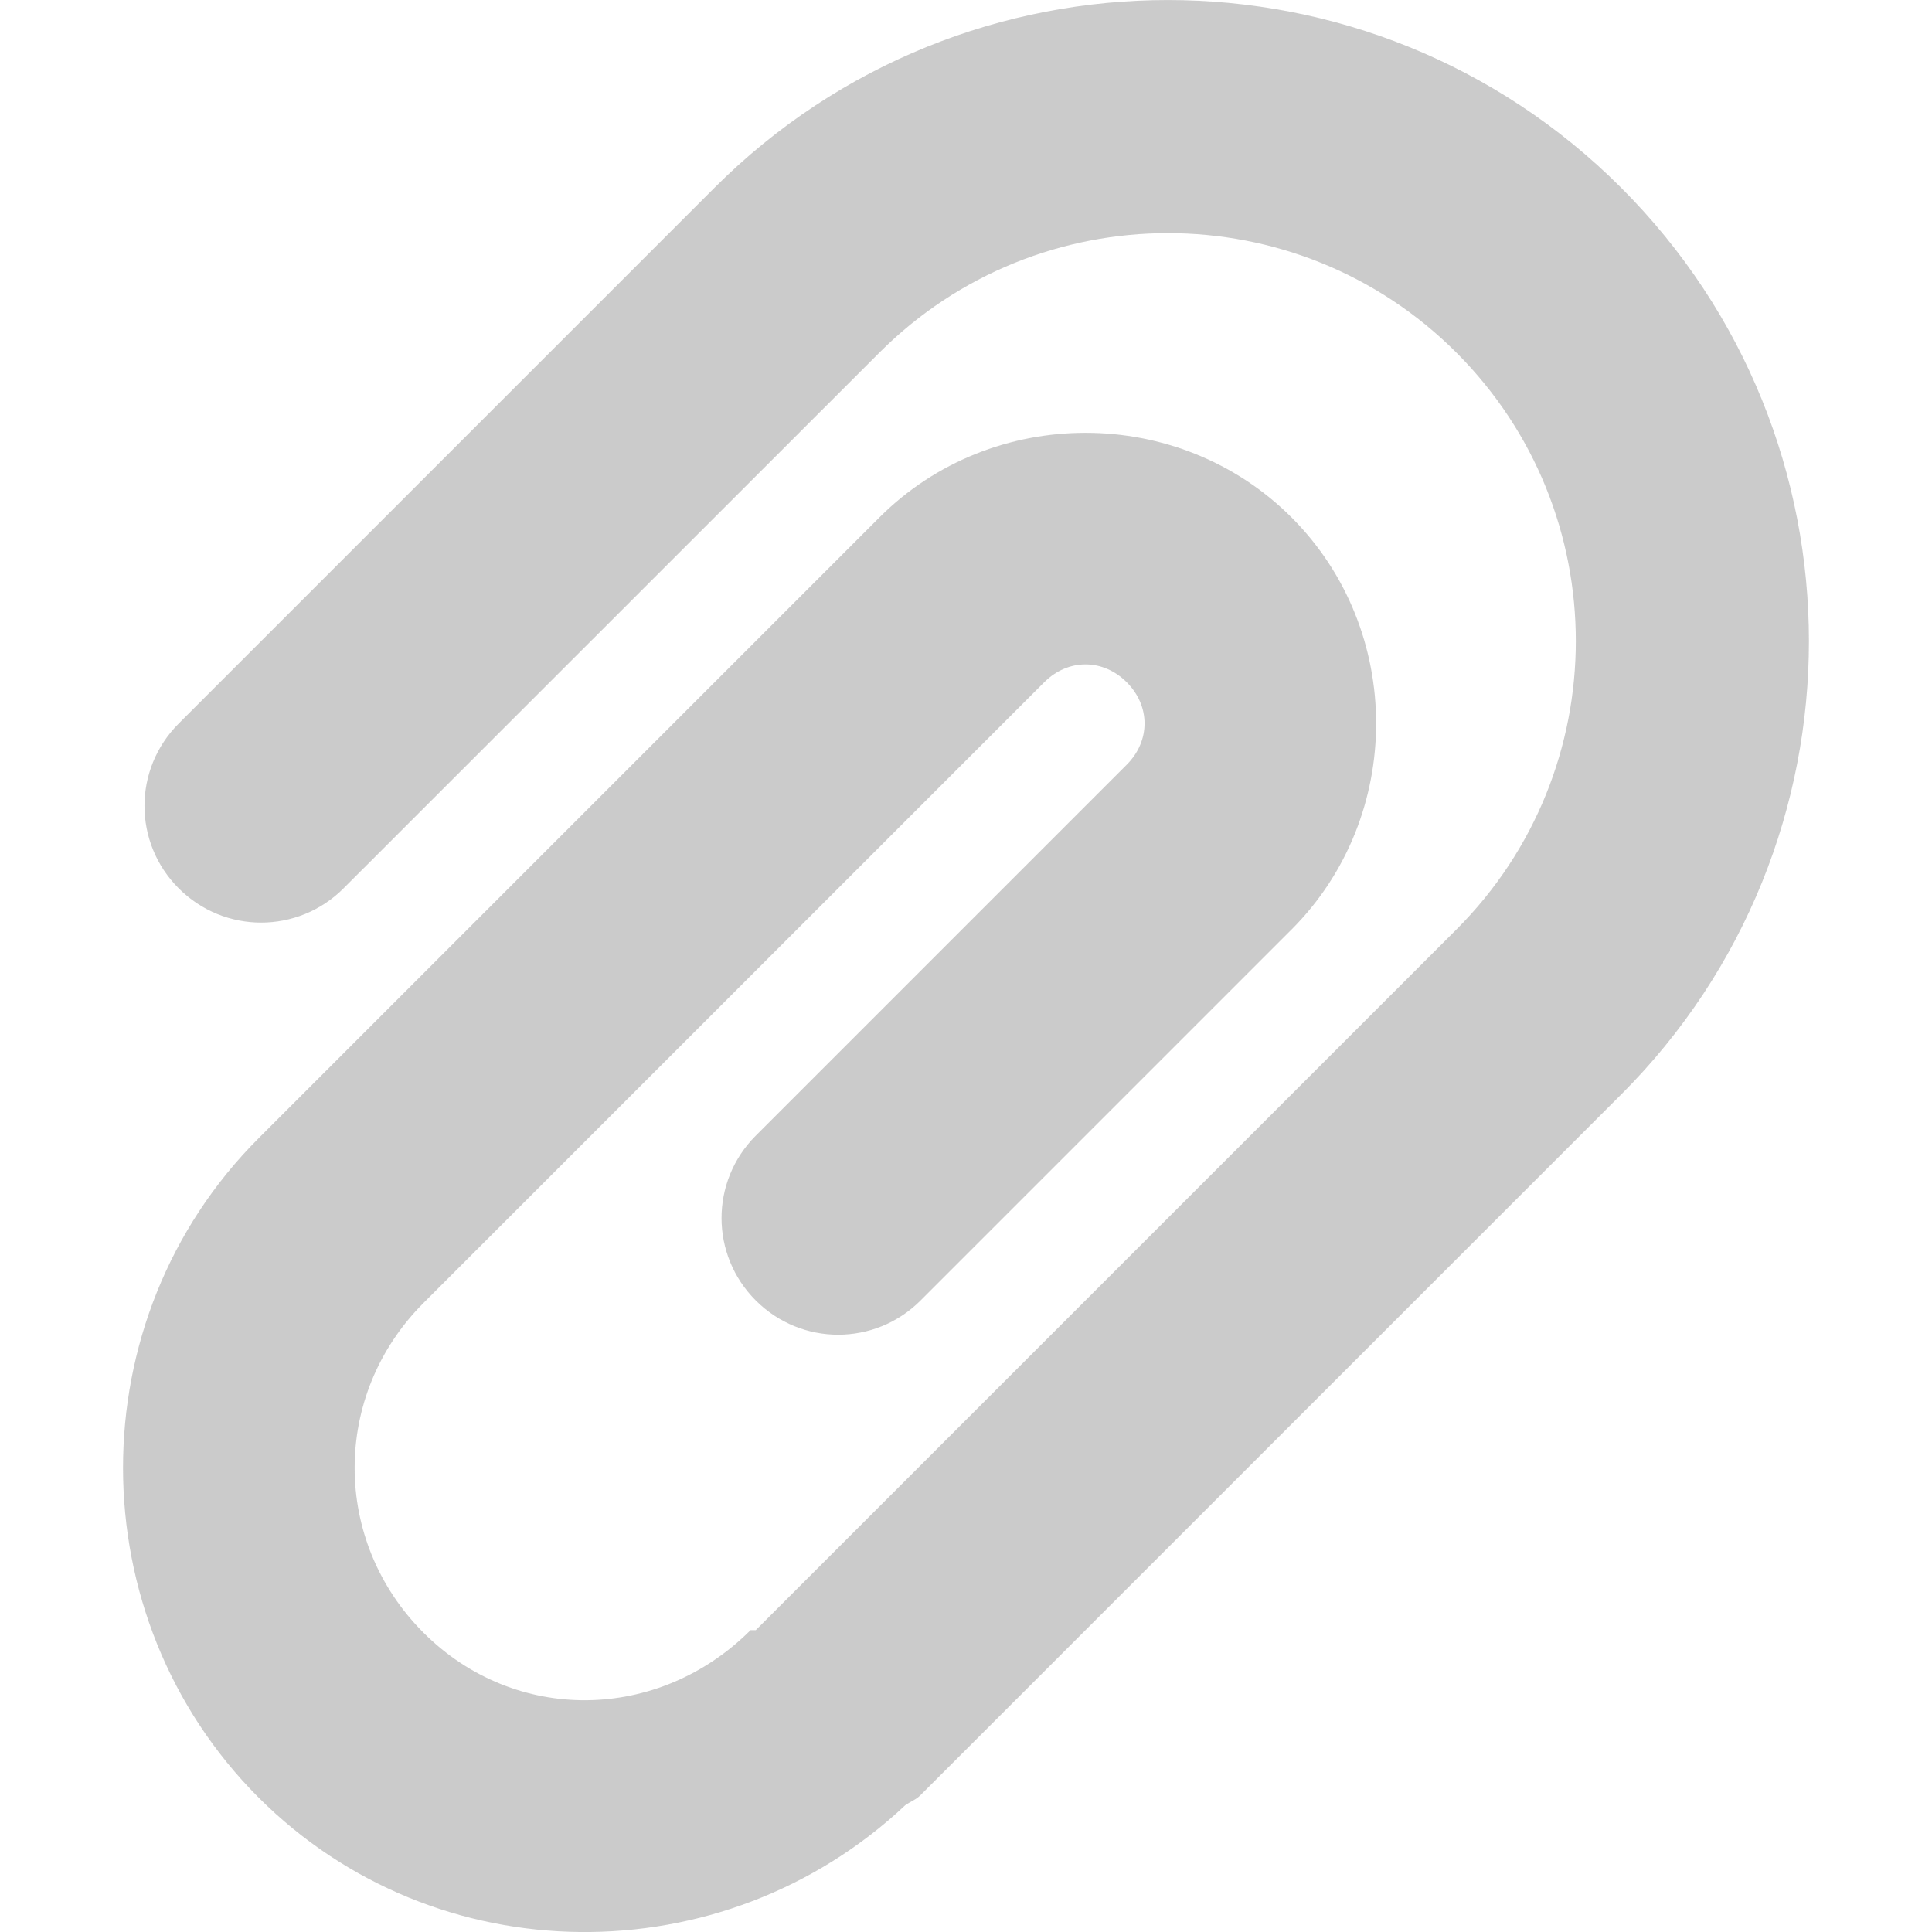
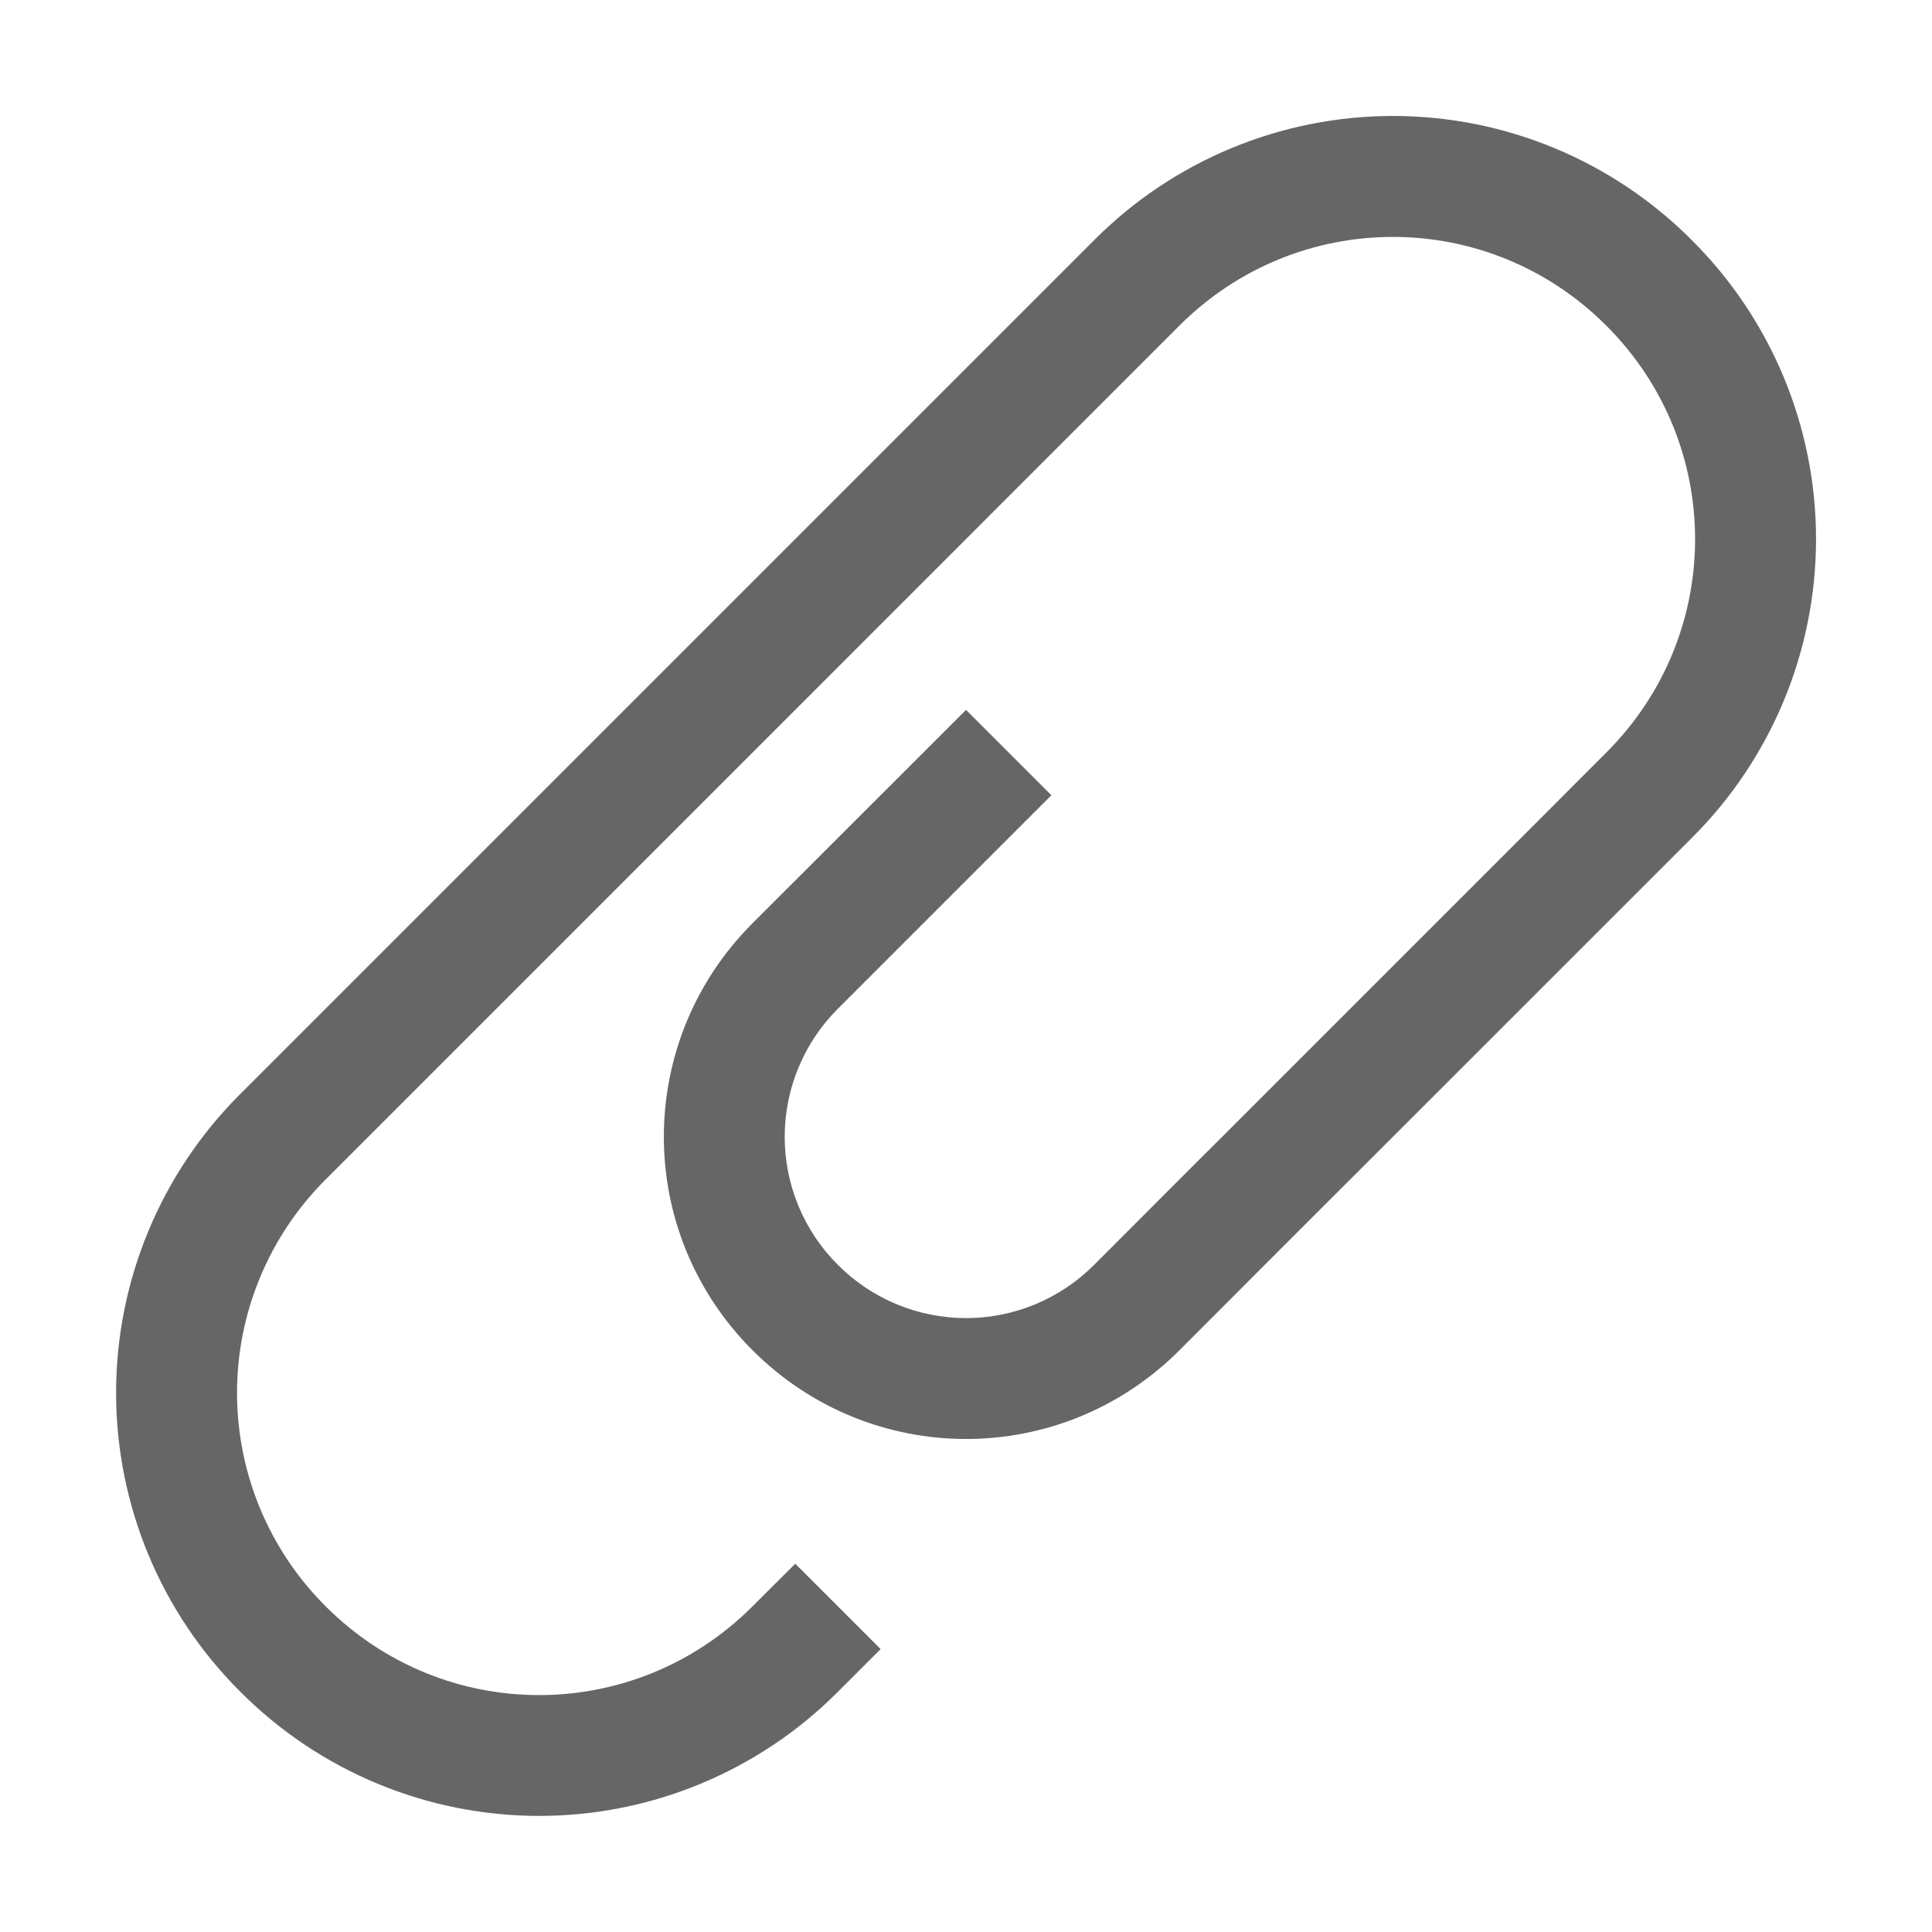
- <svg xmlns="http://www.w3.org/2000/svg" version="1.1" width="16" height="16" id="svg4112">
-   <defs id="defs4114" />
-   <g id="layer1" transform="matrix(-1,0,0,-1,16,16)">
-     <path d="m 2.574,6.936 c -2.073,2.073 -2.073,5.435 0,7.509 2.073,2.073 5.435,2.073 7.509,0 l 4.437,-4.437 c 0.378,-0.378 0.378,-0.987 0,-1.365 -0.378,-0.378 -0.987,-0.378 -1.365,0 L 8.717,13.08 c -1.319,1.319 -3.459,1.319 -4.778,0 -1.319,-1.319 -1.319,-3.459 0,-4.778 L 9.741,2.5 c 0.014,3.167e-4 0.028,3.167e-4 0.043,0 0.761,-0.761 1.95,-0.78 2.709,-0.021 0.759,0.759 0.761,1.969 0,2.73 -1.714,1.714 -5.141,5.141 -5.141,5.141 -0.197,0.197 -0.486,0.197 -0.683,0 -0.197,-0.197 -0.197,-0.486 0,-0.683 l 3.072,-3.072 c 0.378,-0.378 0.378,-0.987 0,-1.365 -0.378,-0.378 -0.987,-0.378 -1.365,0 L 5.304,8.302 c -0.934,0.934 -0.934,2.479 0,3.413 0.934,0.934 2.479,0.934 3.413,0 0,0 3.427,-3.427 5.141,-5.141 1.5,-1.5 1.495,-3.966 0,-5.461 -1.467,-1.467 -3.847,-1.48 -5.354,-0.064 -0.043,0.031 -0.089,0.046 -0.128,0.085 z" id="path35480" style="text-indent:0;text-transform:none;block-progression:tb;opacity:0.8;color:#000000;fill:#bebebe" />
+ <svg xmlns="http://www.w3.org/2000/svg" height="16" width="16">
+   <g transform="translate(-733 111)">
+     <path color="#000" d="M734.99-101.94a3.492 3.492 0 0 0 0 4.95 3.492 3.492 0 0 0 4.95 0l.353-.353-.707-.707-.354.353c-.979.98-2.556.98-3.535 0a2.495 2.495 0 0 1 0-3.535l7.07-7.071c.98-.98 2.557-.98 3.536 0 .98.979.98 2.556 0 3.535l-.712.713-2.47 2.47-.207.206-.853.854a1.497 1.497 0 0 1-2.122 0 1.497 1.497 0 0 1 0-2.121l1.061-1.061.707-.707-.707-.707-1.768 1.767c-.979.98-.979 2.557 0 3.536.98.98 2.557.98 3.536 0l.853-.854 1.268-1.267 2.122-2.122a3.492 3.492 0 0 0 0-4.95 3.492 3.492 0 0 0-4.95 0z" fill="#666" overflow="visible" style="isolation:auto;mix-blend-mode:normal;marker:none" />
  </g>
</svg>
